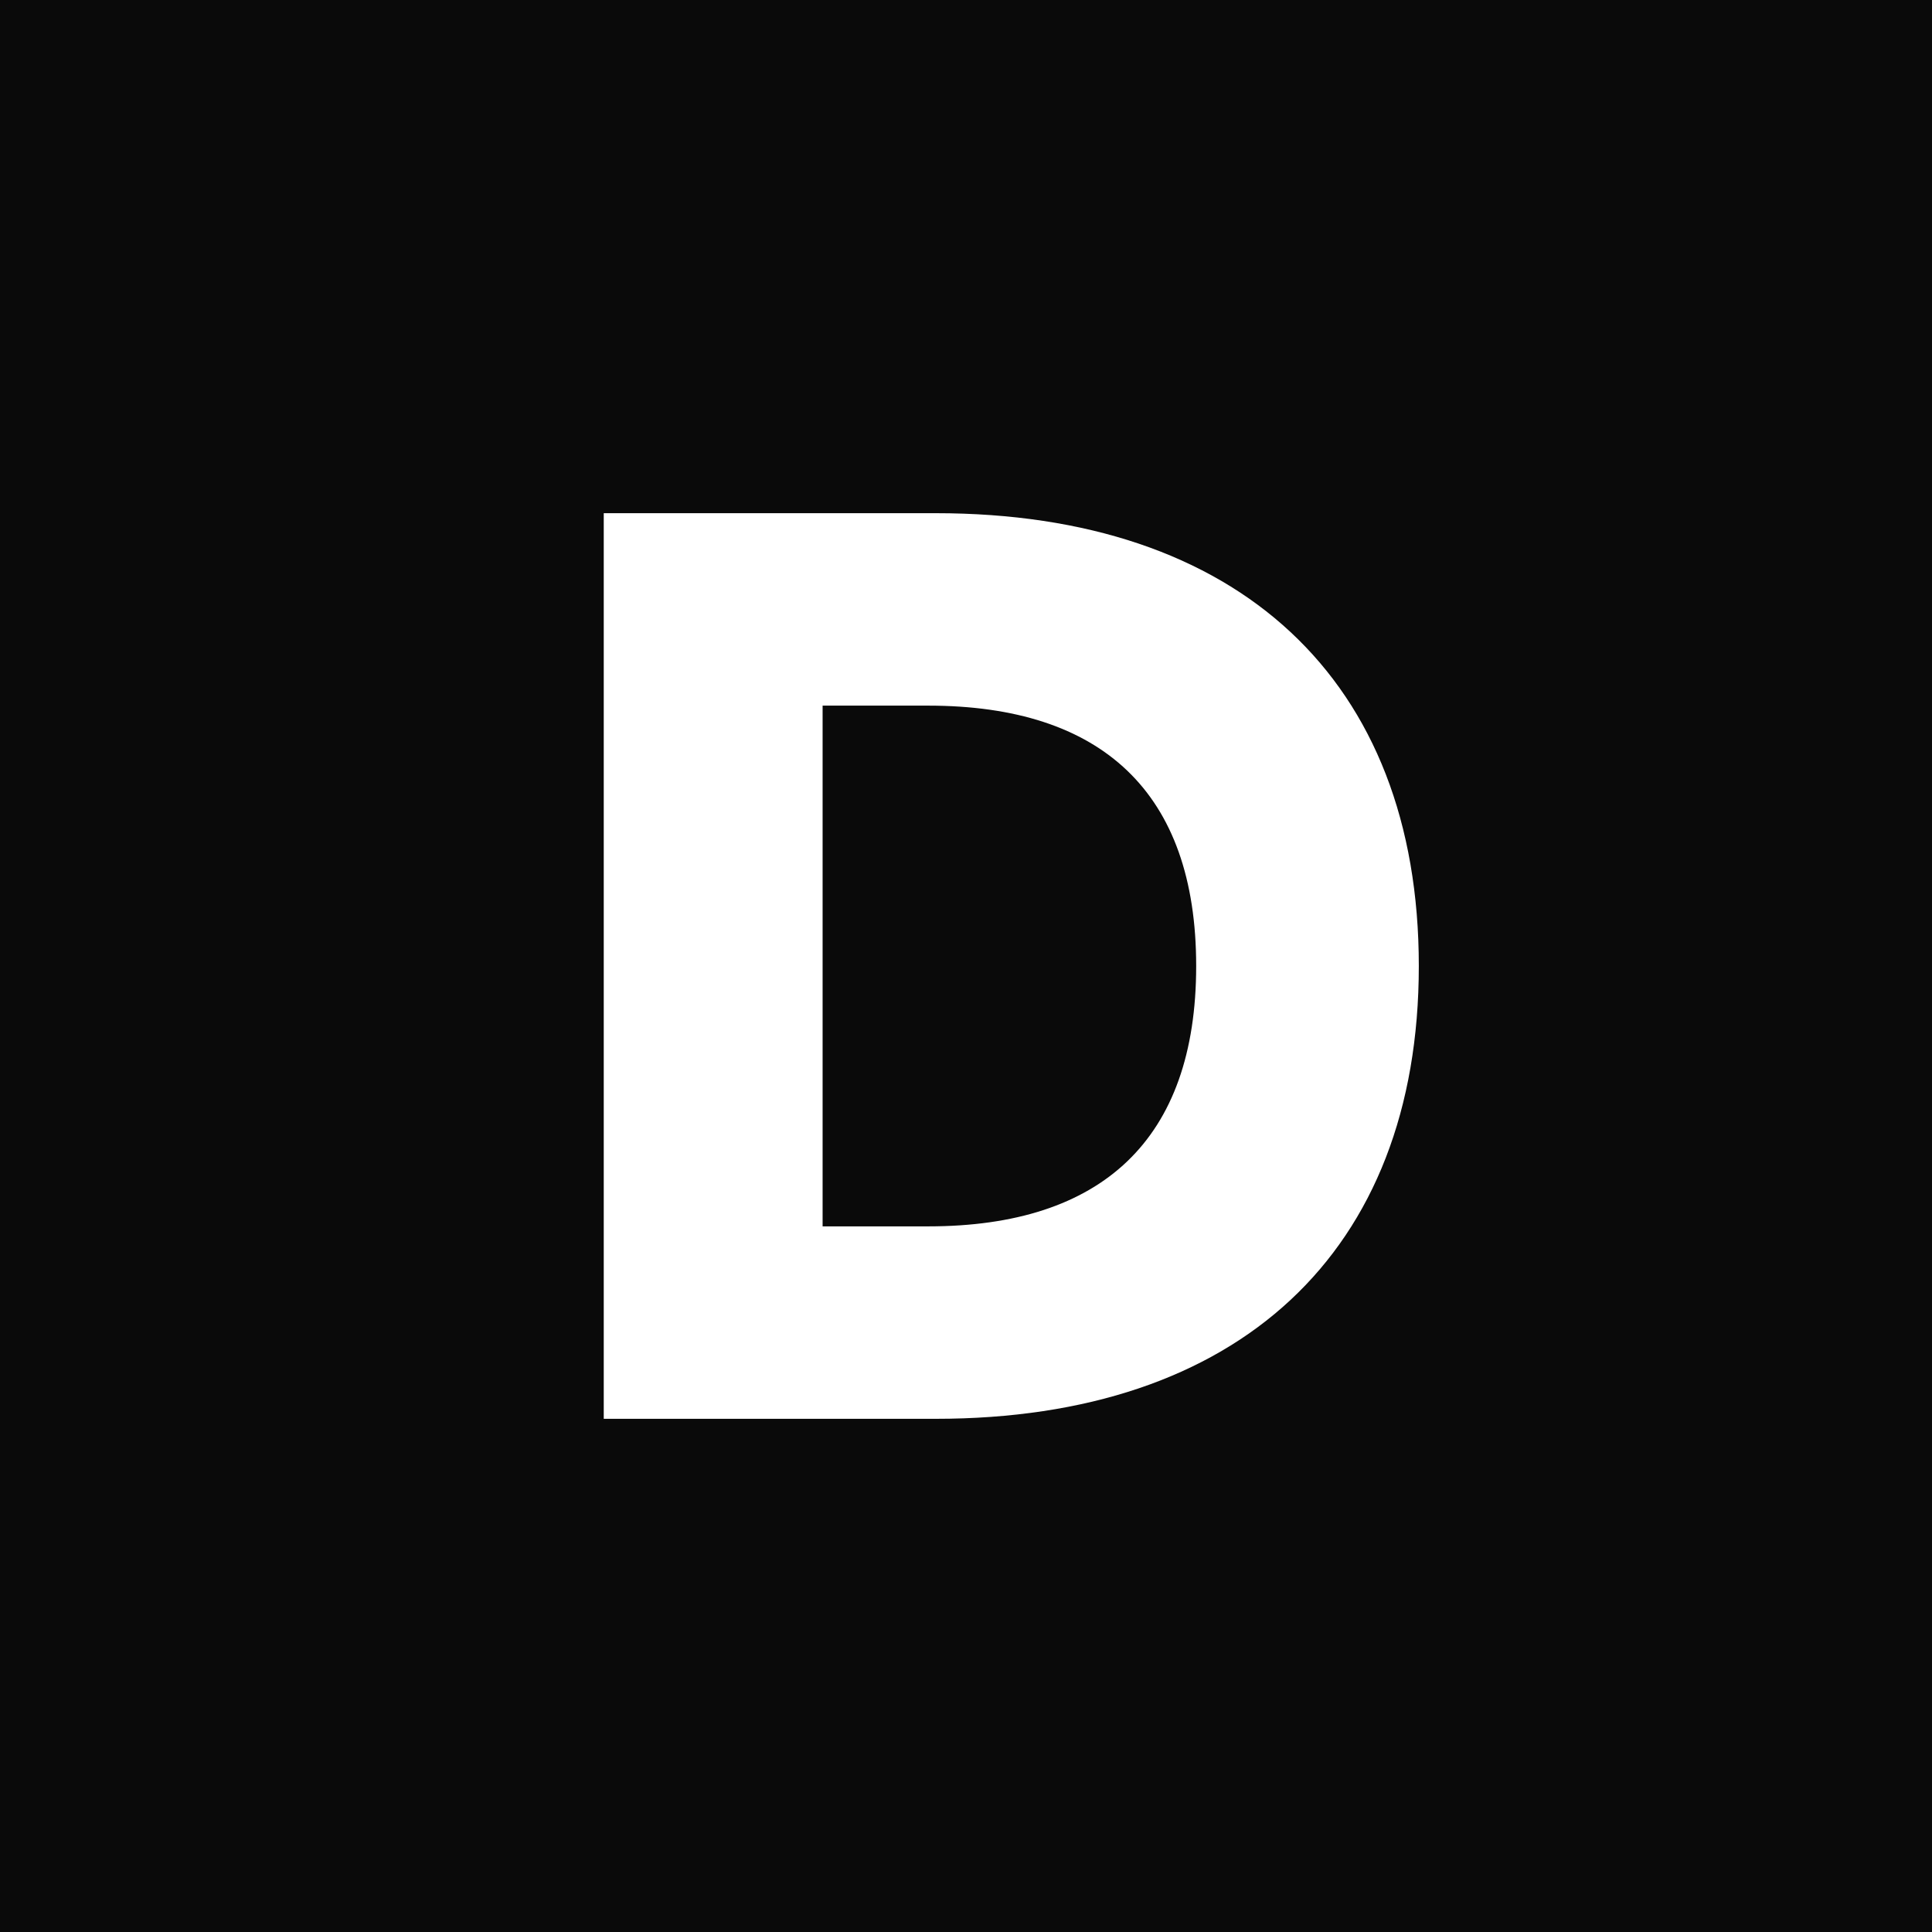
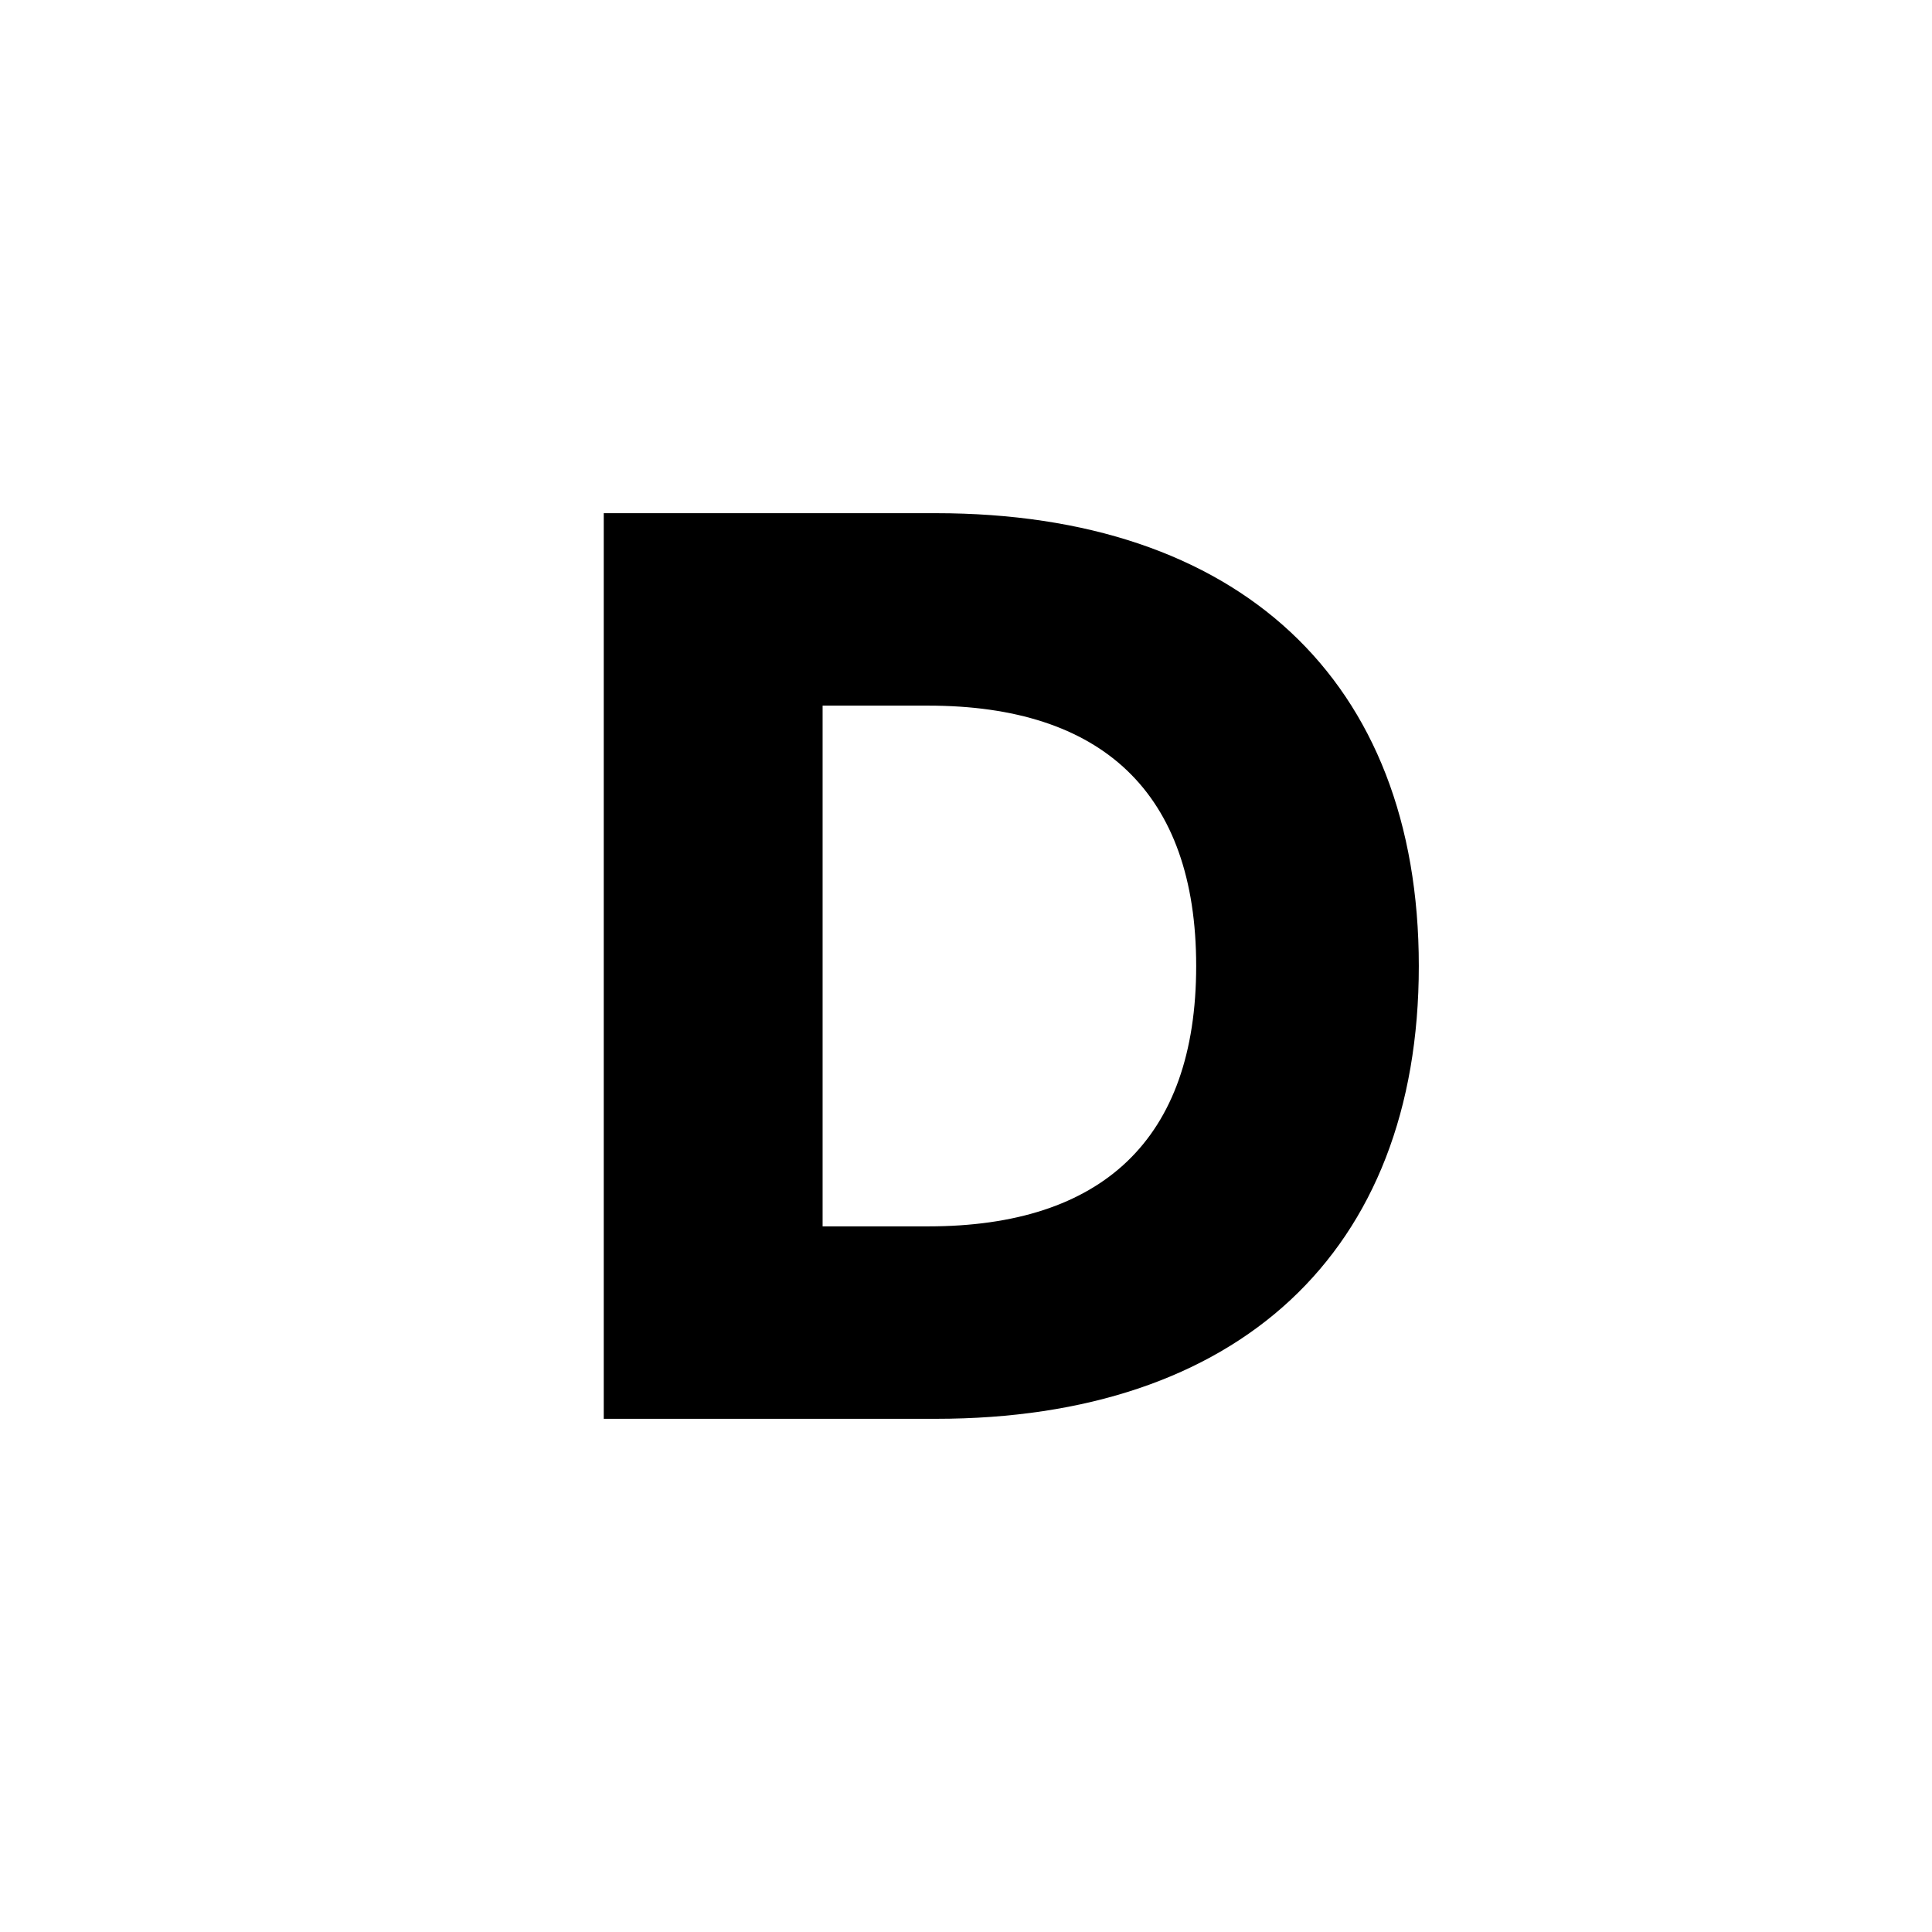
<svg xmlns="http://www.w3.org/2000/svg" viewBox="0 0 512 512">
-   <rect width="512" height="512" fill="#0a0a0a" />
-   <path fill="#fff" fill-rule="evenodd" d="M160 136h88c80 0 128 44 128 120s-48 120-128 120h-88V136zm58 51v138h28c46 0 71-23 71-69s-25-69-71-69h-28z" />
+   <rect width="512" height="512" fill="#ffffff" />
+   <path fill="#000000" fill-rule="evenodd" d="M160 136h88c80 0 128 44 128 120s-48 120-128 120h-88V136zm58 51v138h28c46 0 71-23 71-69s-25-69-71-69h-28z" />
</svg>
